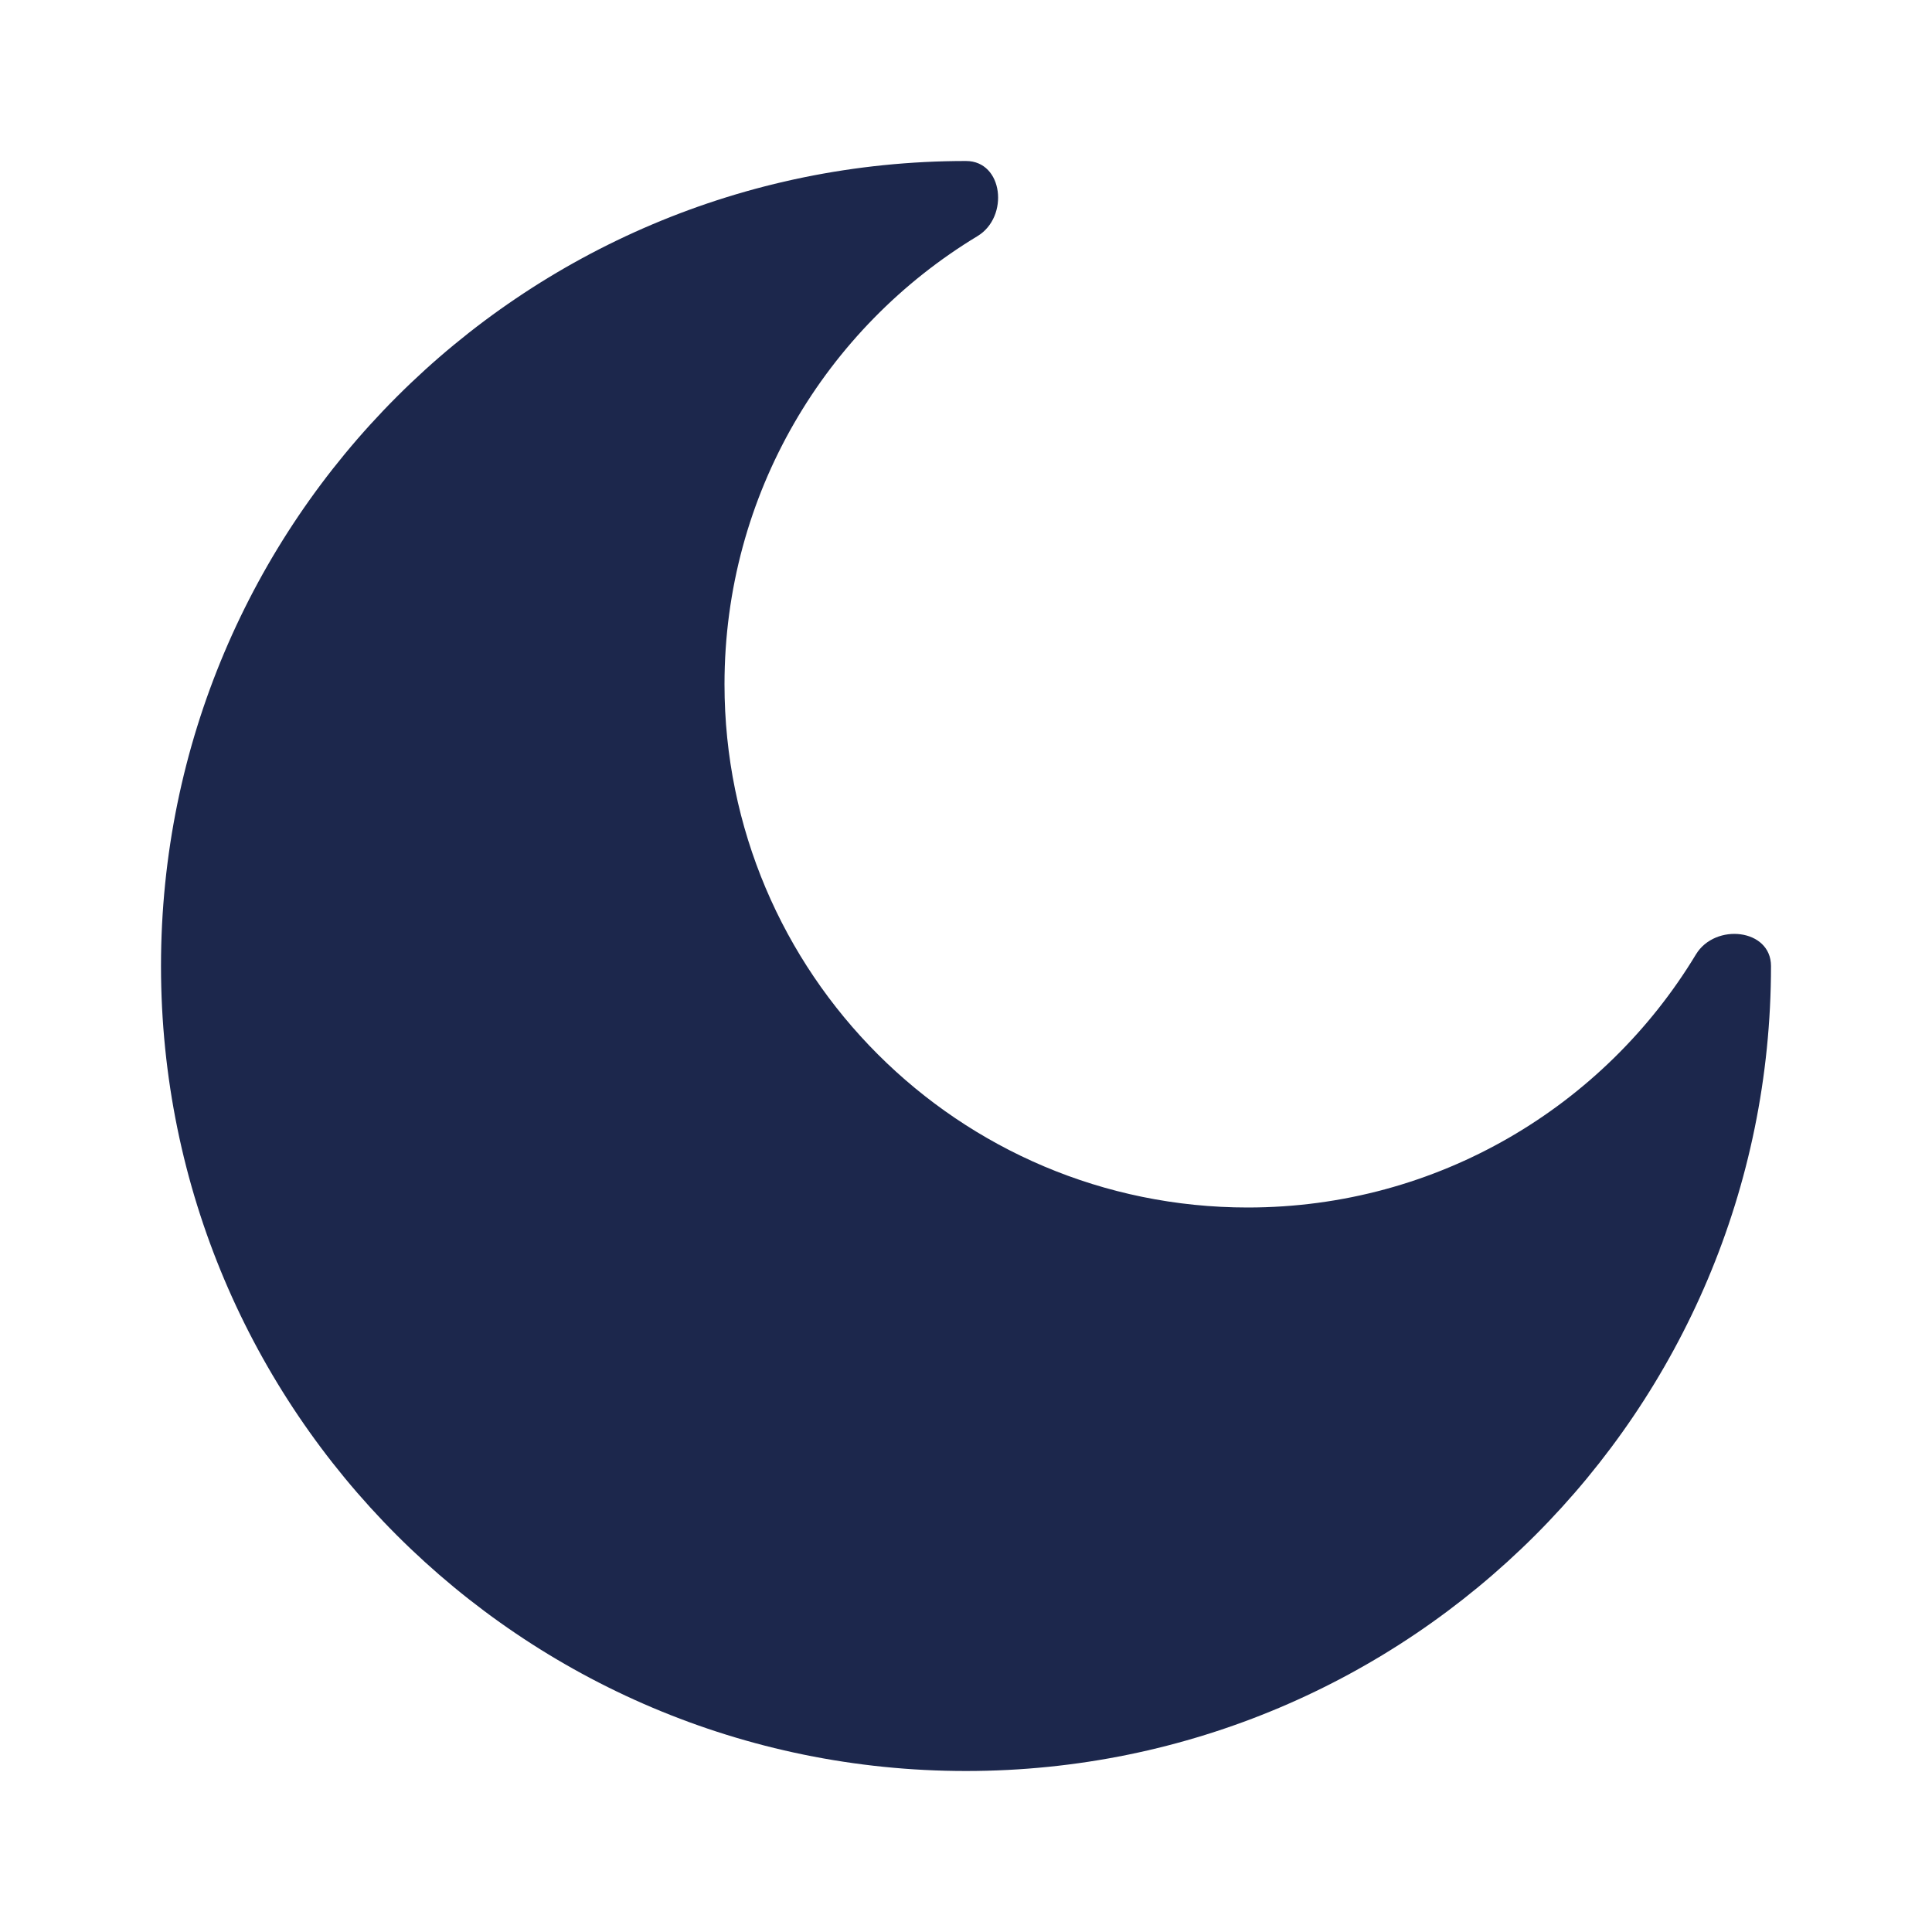
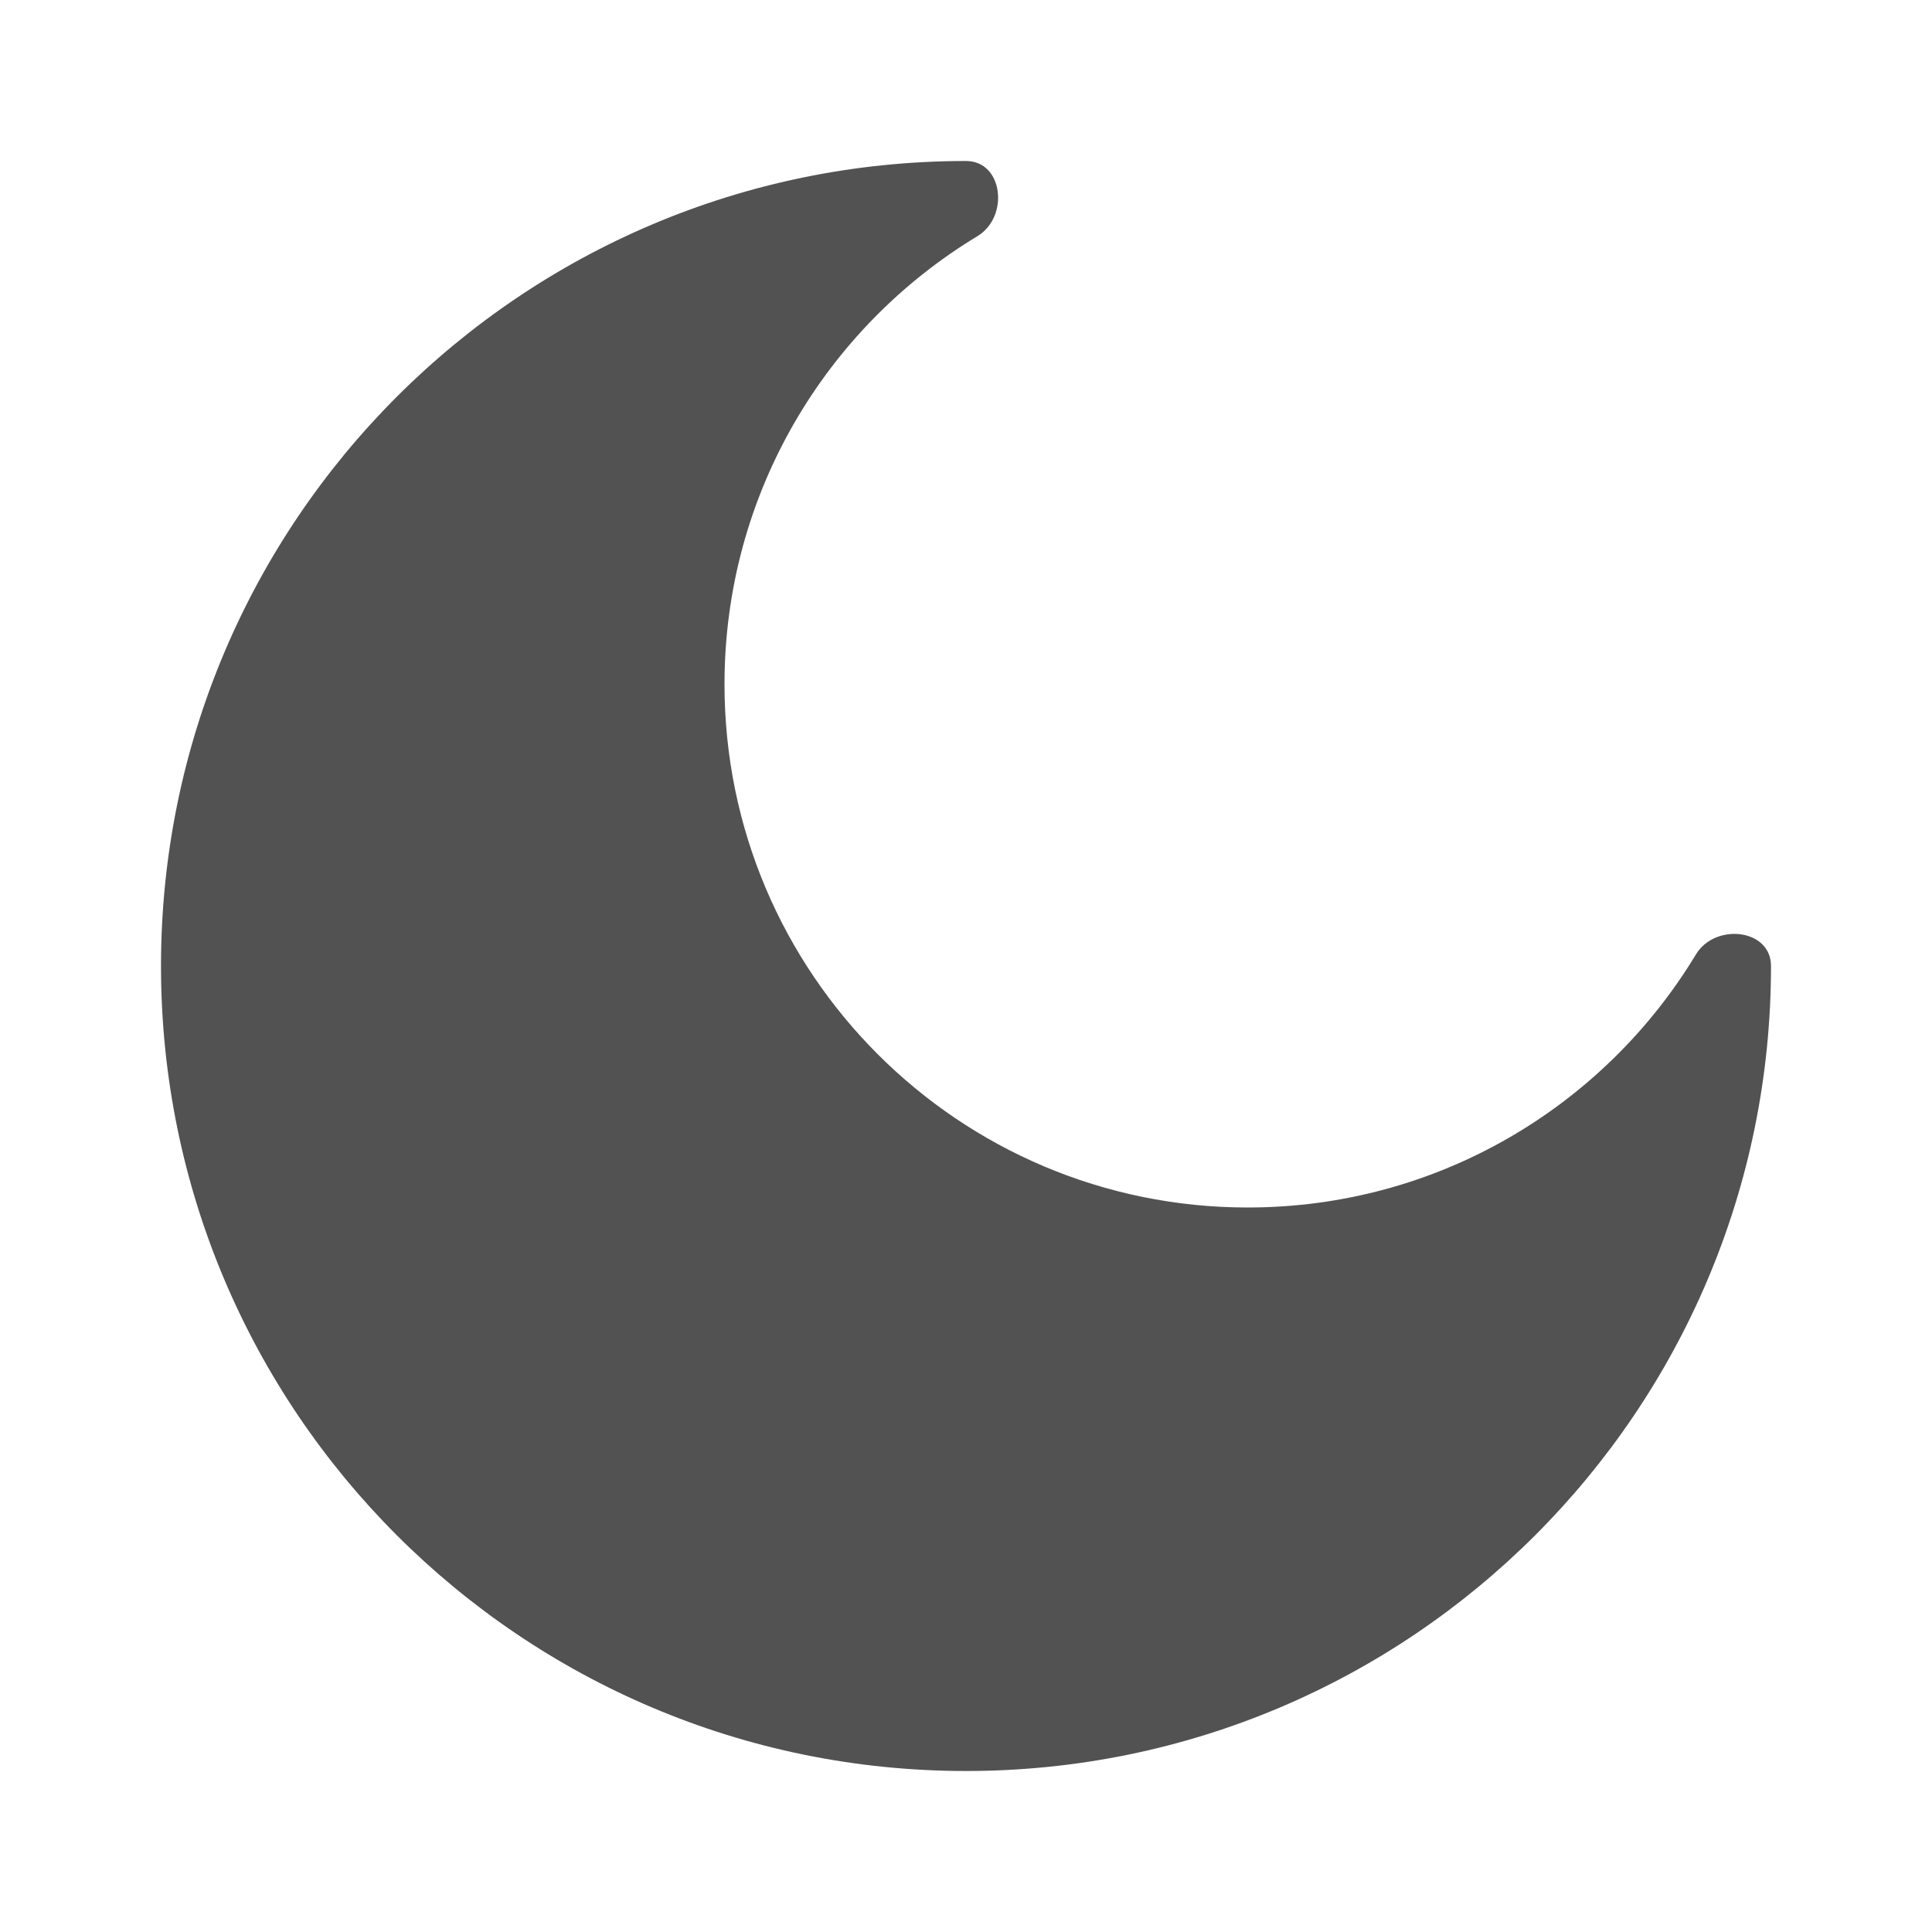
<svg xmlns="http://www.w3.org/2000/svg" width="24" height="24" viewBox="0 0 24 24" fill="none">
-   <path d="M12 22C17.523 22 22 17.523 22 12C22 11.537 21.306 11.461 21.067 11.857C19.929 13.741 17.861 15 15.5 15C11.91 15 9 12.09 9 8.5C9 6.138 10.259 4.071 12.143 2.933C12.539 2.693 12.463 2 12 2C6.477 2 2 6.477 2 12C2 17.523 6.477 22 12 22Z" fill="#1C274C" />
+   <path d="M12 22C17.523 22 22 17.523 22 12C22 11.537 21.306 11.461 21.067 11.857C19.929 13.741 17.861 15 15.5 15C11.91 15 9 12.09 9 8.5C9 6.138 10.259 4.071 12.143 2.933C12.539 2.693 12.463 2 12 2C6.477 2 2 6.477 2 12C2 17.523 6.477 22 12 22Z" fill="#525252" />
</svg>
